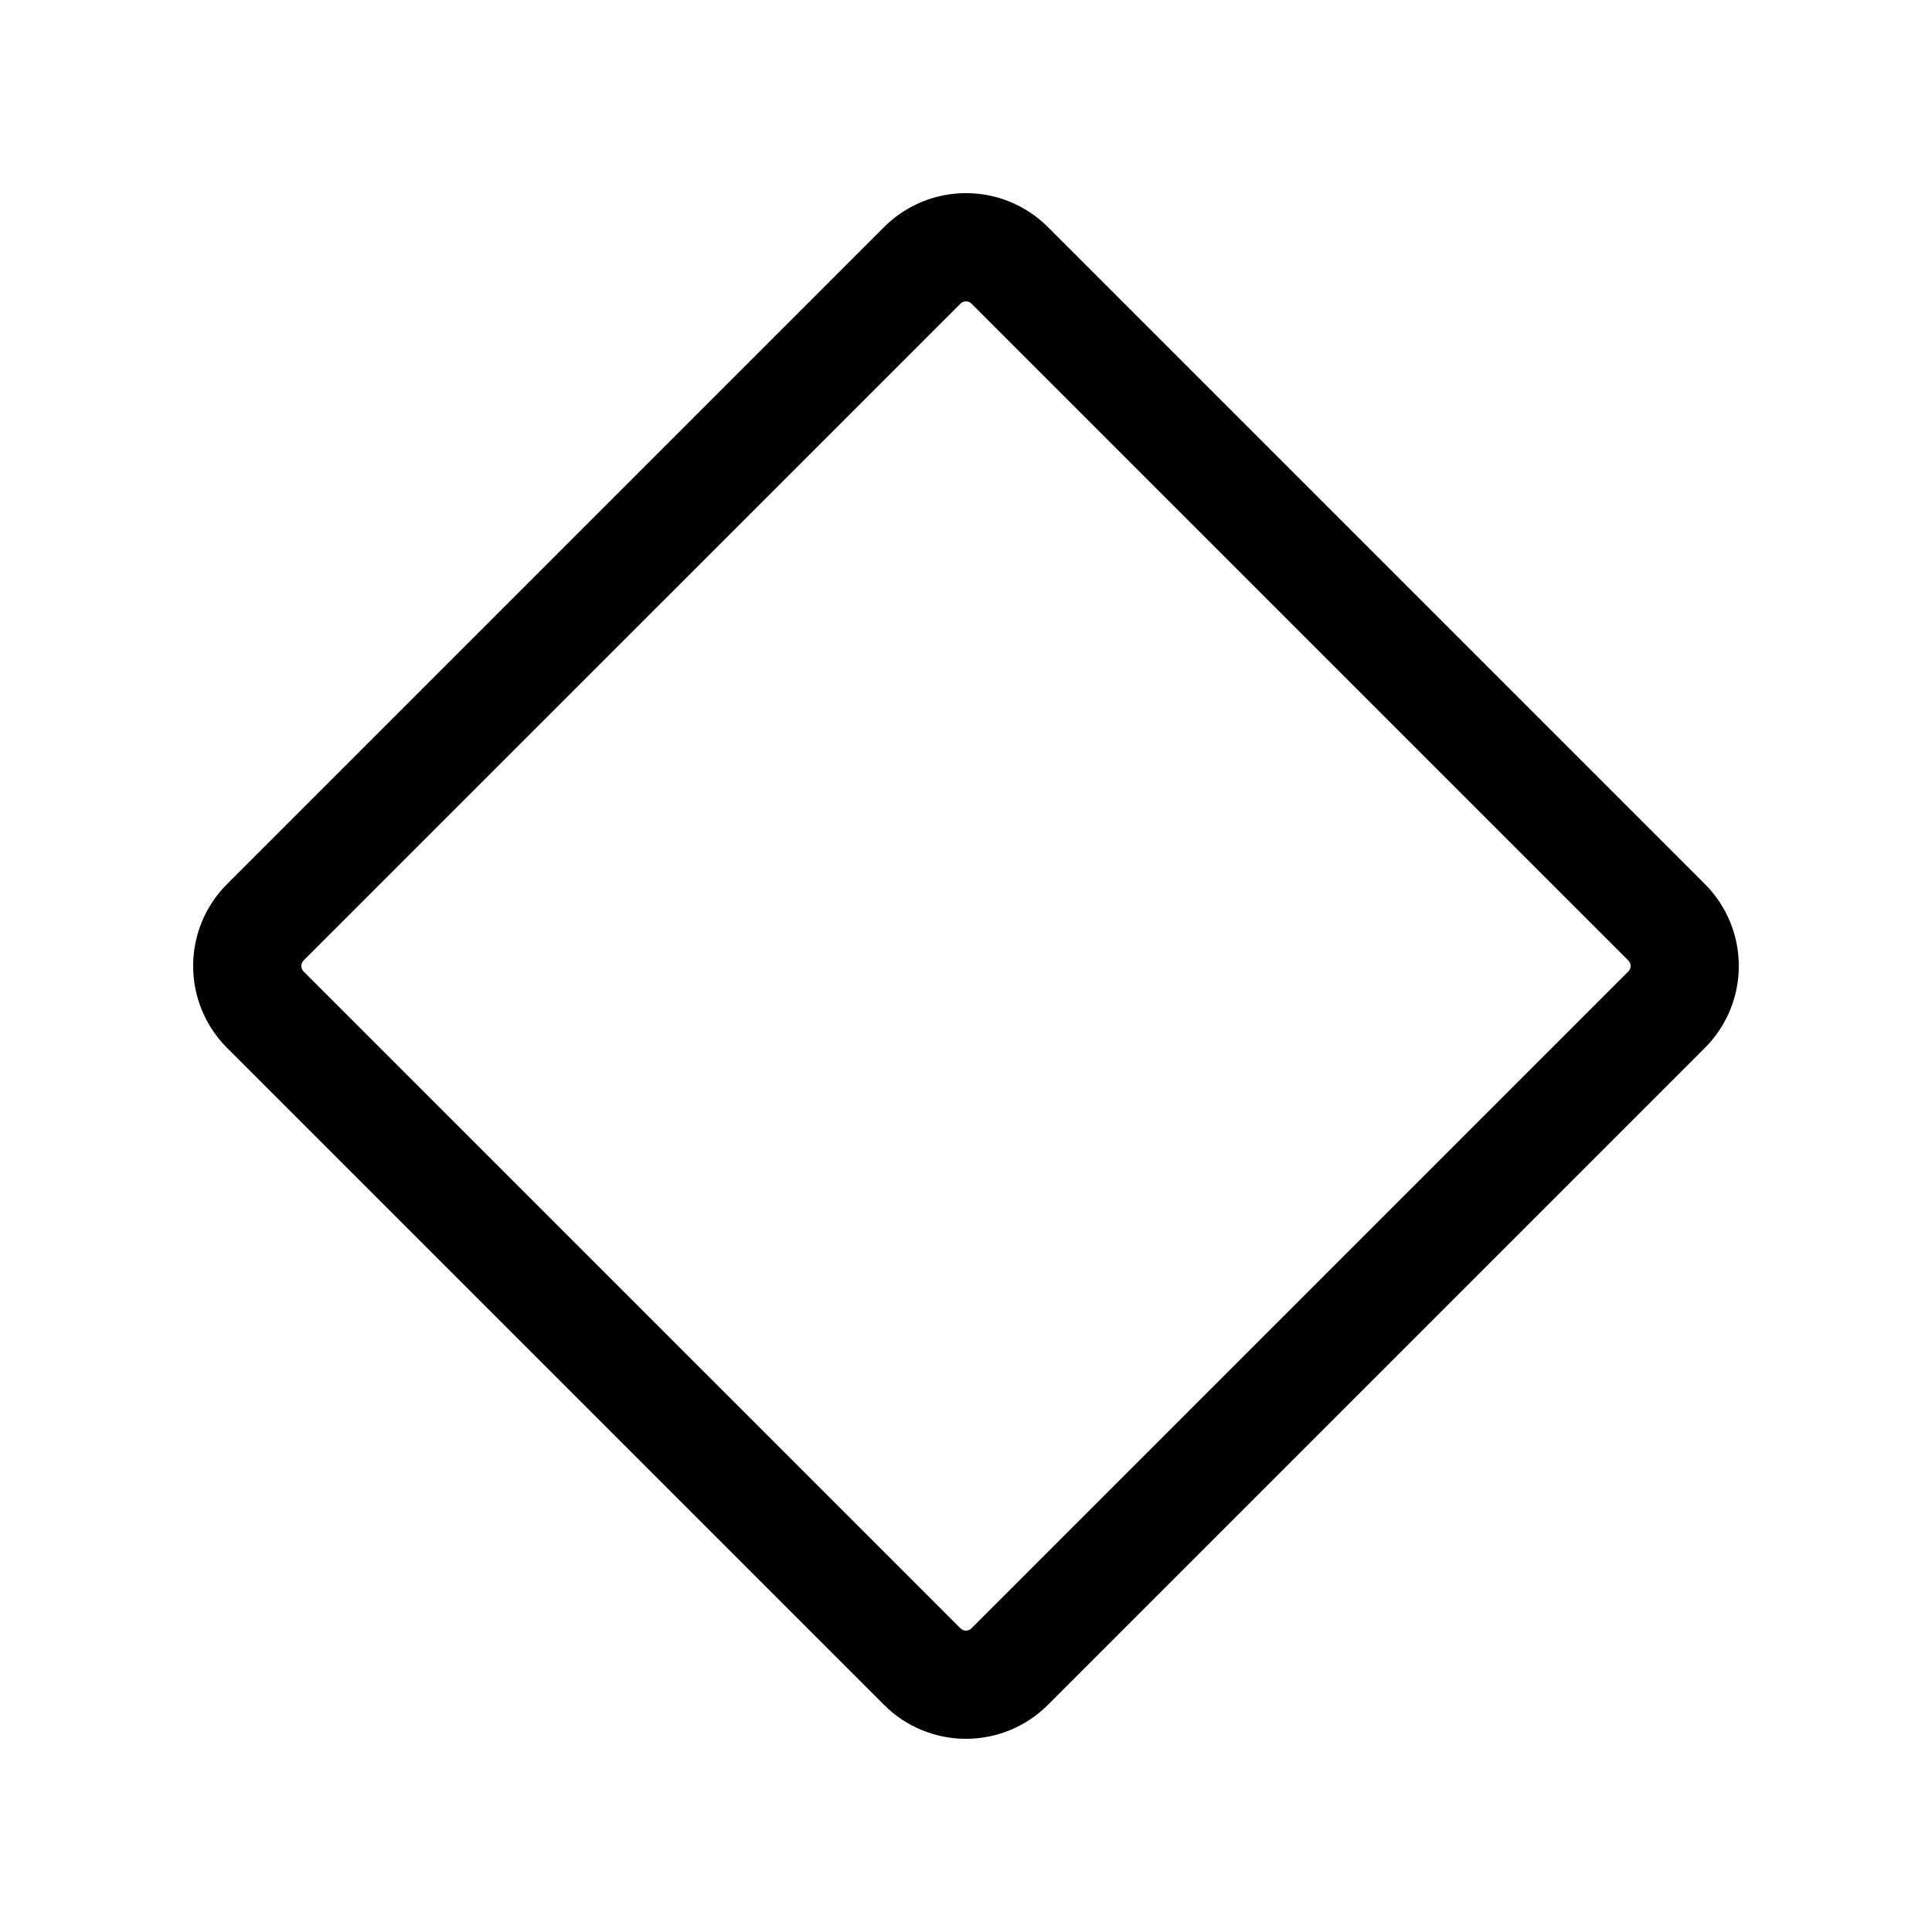
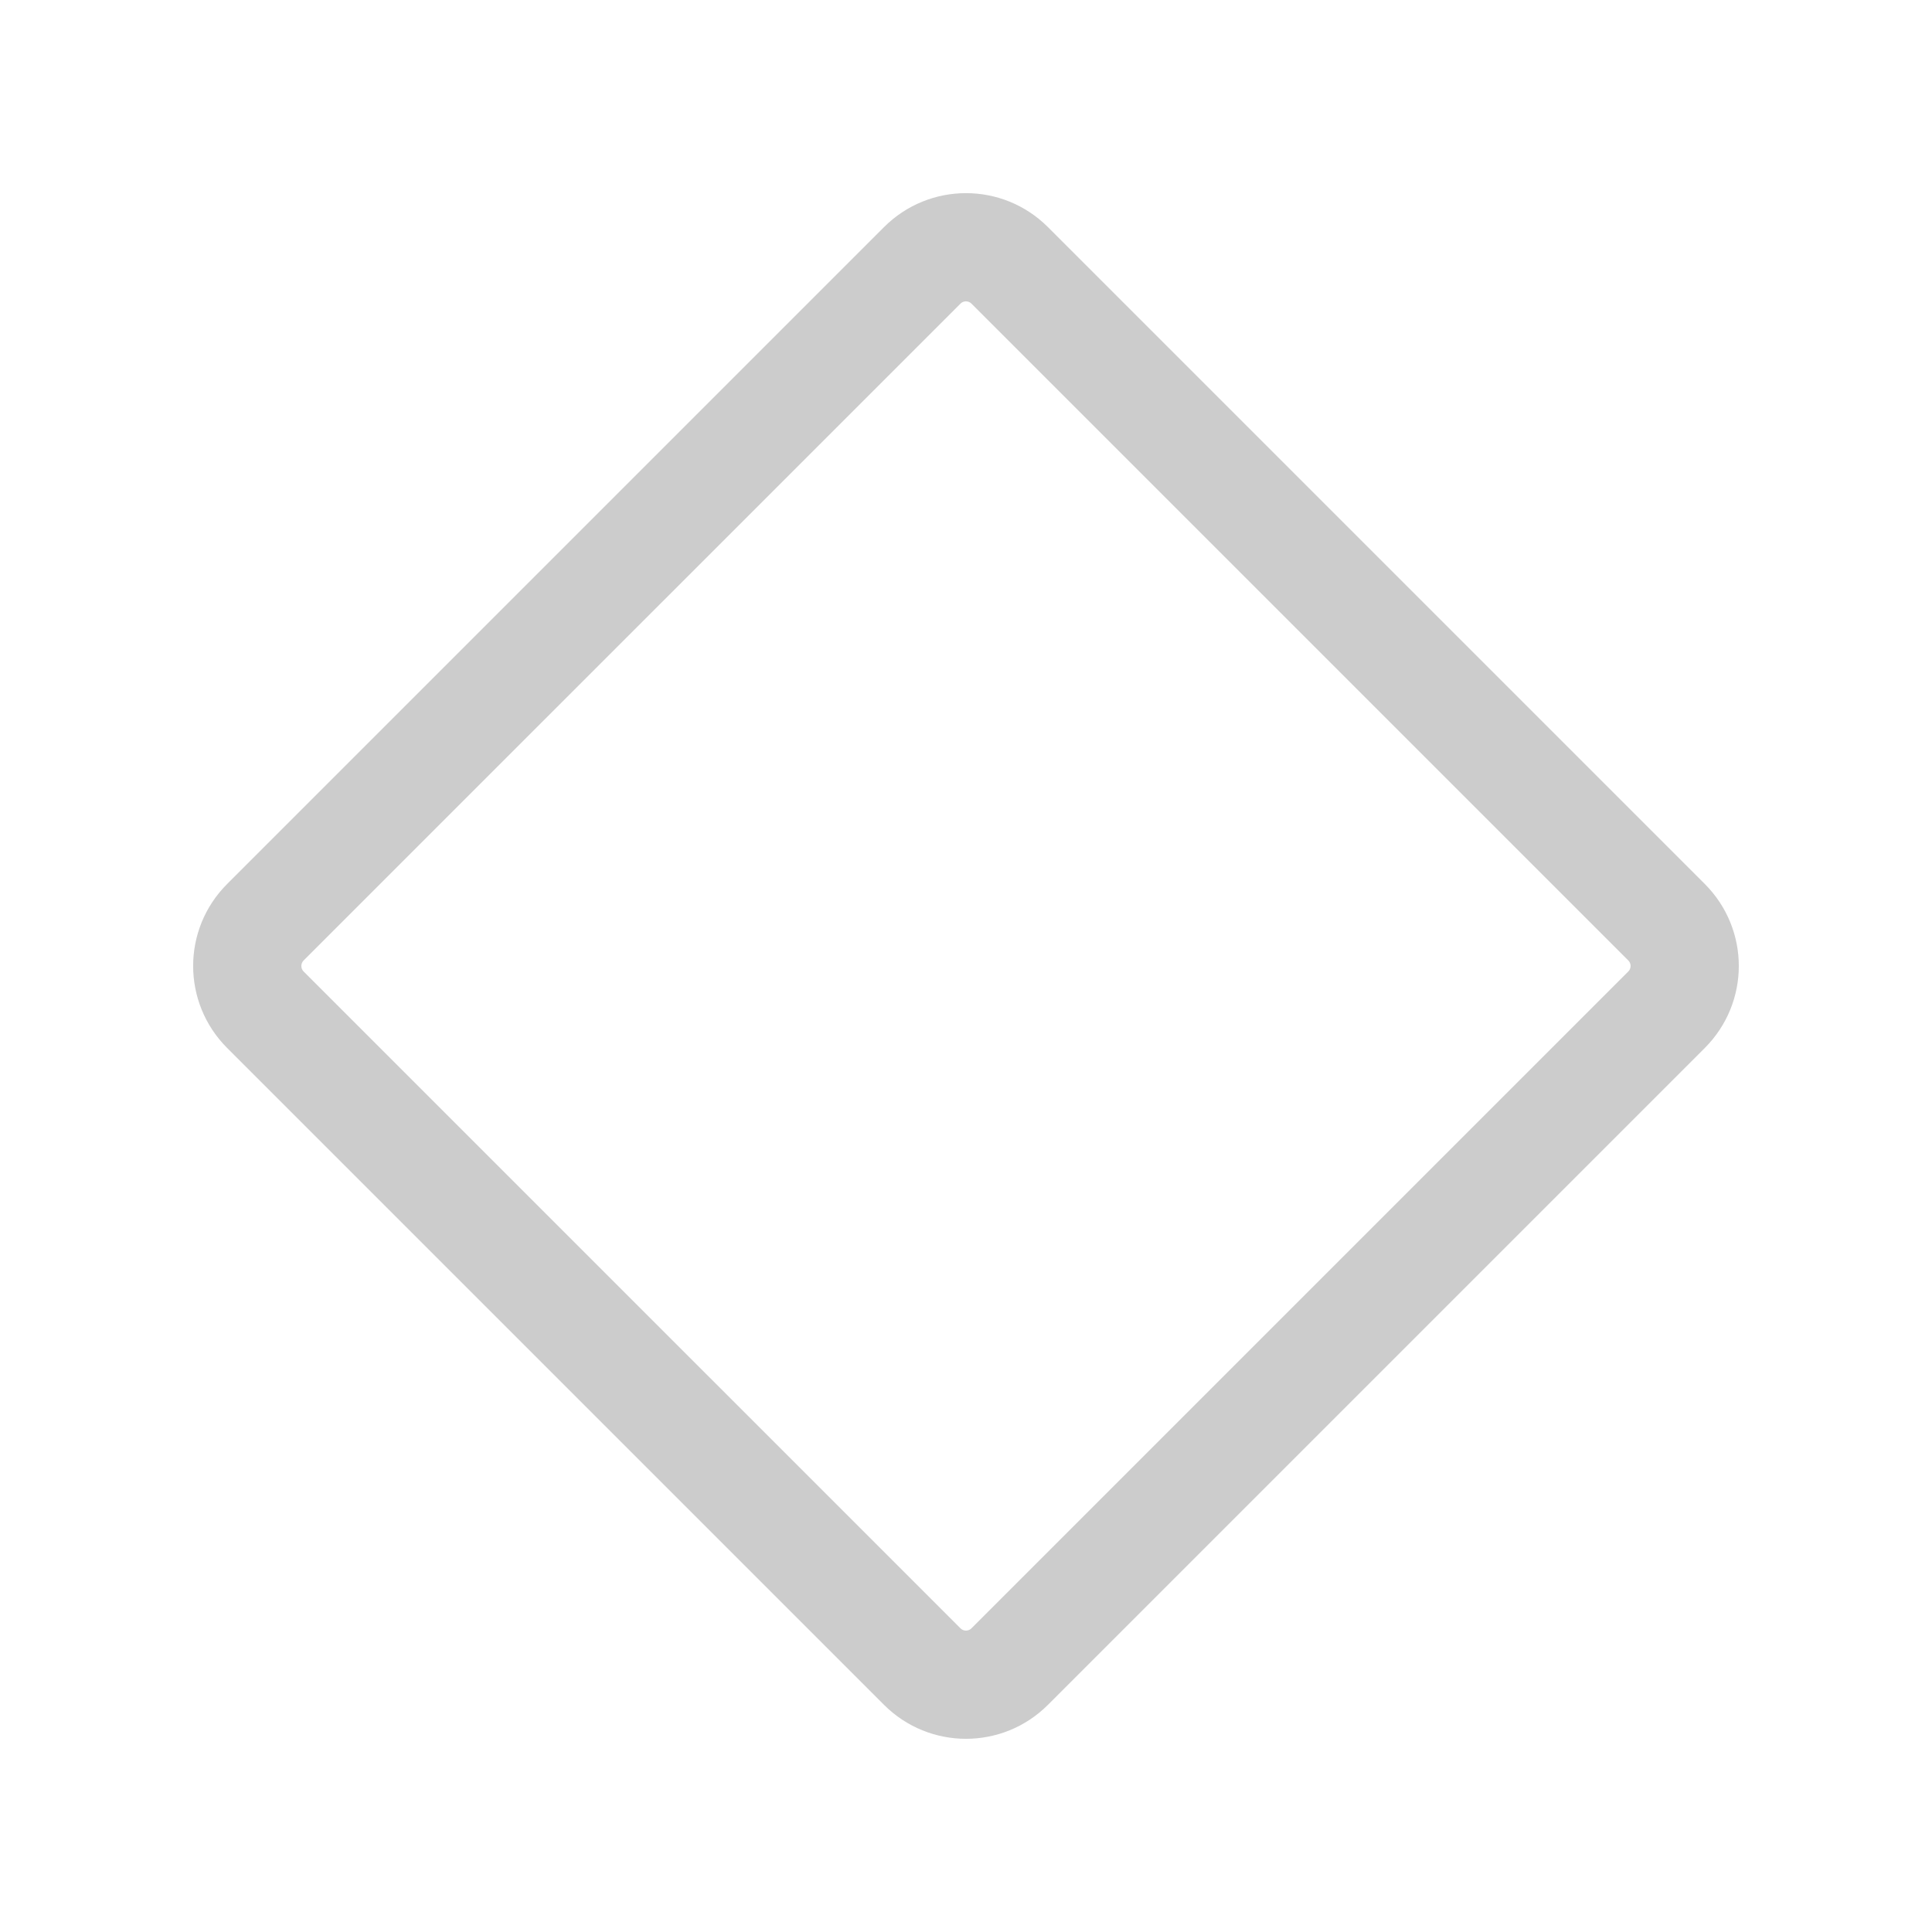
<svg xmlns="http://www.w3.org/2000/svg" viewBox="0 0 5000000 5000000">
  <g>
-     <path fill="#000000" fill-rule="nonzero" d="M587735 2287867l1700132 -1700132c58585,-58584 135359,-87877 212015,-87877 76774,0 153548,29293 212133,87877l1700132 1700132c58466,58585 87877,135359 87877,212015 0,76774 -29411,153548 -87877,212133l-1700132 1700132c-58585,58584 -135359,87877 -212133,87877 -76538,0 -153430,-29293 -212015,-87877l-1700132 -1700132c-58584,-58585 -87877,-135477 -87877,-212133 0,-76656 29293,-153430 87877,-212015zm1898091 -1502173l-1700250 1700132c-3780,3780 -5670,8977 -5670,14056 0,5197 1890,10394 5670,14174l1700250 1700132c3780,3779 8977,5787 14056,5787 5197,0 10394,-2008 14174,-5787l1700132 -1700132c3779,-3780 5787,-8977 5787,-14174 0,-5079 -2008,-10276 -5787,-14056l-1700132 -1700132c-3780,-3898 -8977,-5788 -14174,-5788 -5079,0 -10276,1890 -14056,5788z" />
+     <path fill="#ccc" fill-rule="nonzero" d="M587735 2287867l1700132 -1700132c58585,-58584 135359,-87877 212015,-87877 76774,0 153548,29293 212133,87877l1700132 1700132c58466,58585 87877,135359 87877,212015 0,76774 -29411,153548 -87877,212133l-1700132 1700132c-58585,58584 -135359,87877 -212133,87877 -76538,0 -153430,-29293 -212015,-87877l-1700132 -1700132c-58584,-58585 -87877,-135477 -87877,-212133 0,-76656 29293,-153430 87877,-212015zm1898091 -1502173l-1700250 1700132c-3780,3780 -5670,8977 -5670,14056 0,5197 1890,10394 5670,14174l1700250 1700132c3780,3779 8977,5787 14056,5787 5197,0 10394,-2008 14174,-5787l1700132 -1700132c3779,-3780 5787,-8977 5787,-14174 0,-5079 -2008,-10276 -5787,-14056l-1700132 -1700132c-3780,-3898 -8977,-5788 -14174,-5788 -5079,0 -10276,1890 -14056,5788z" />
  </g>
</svg>
